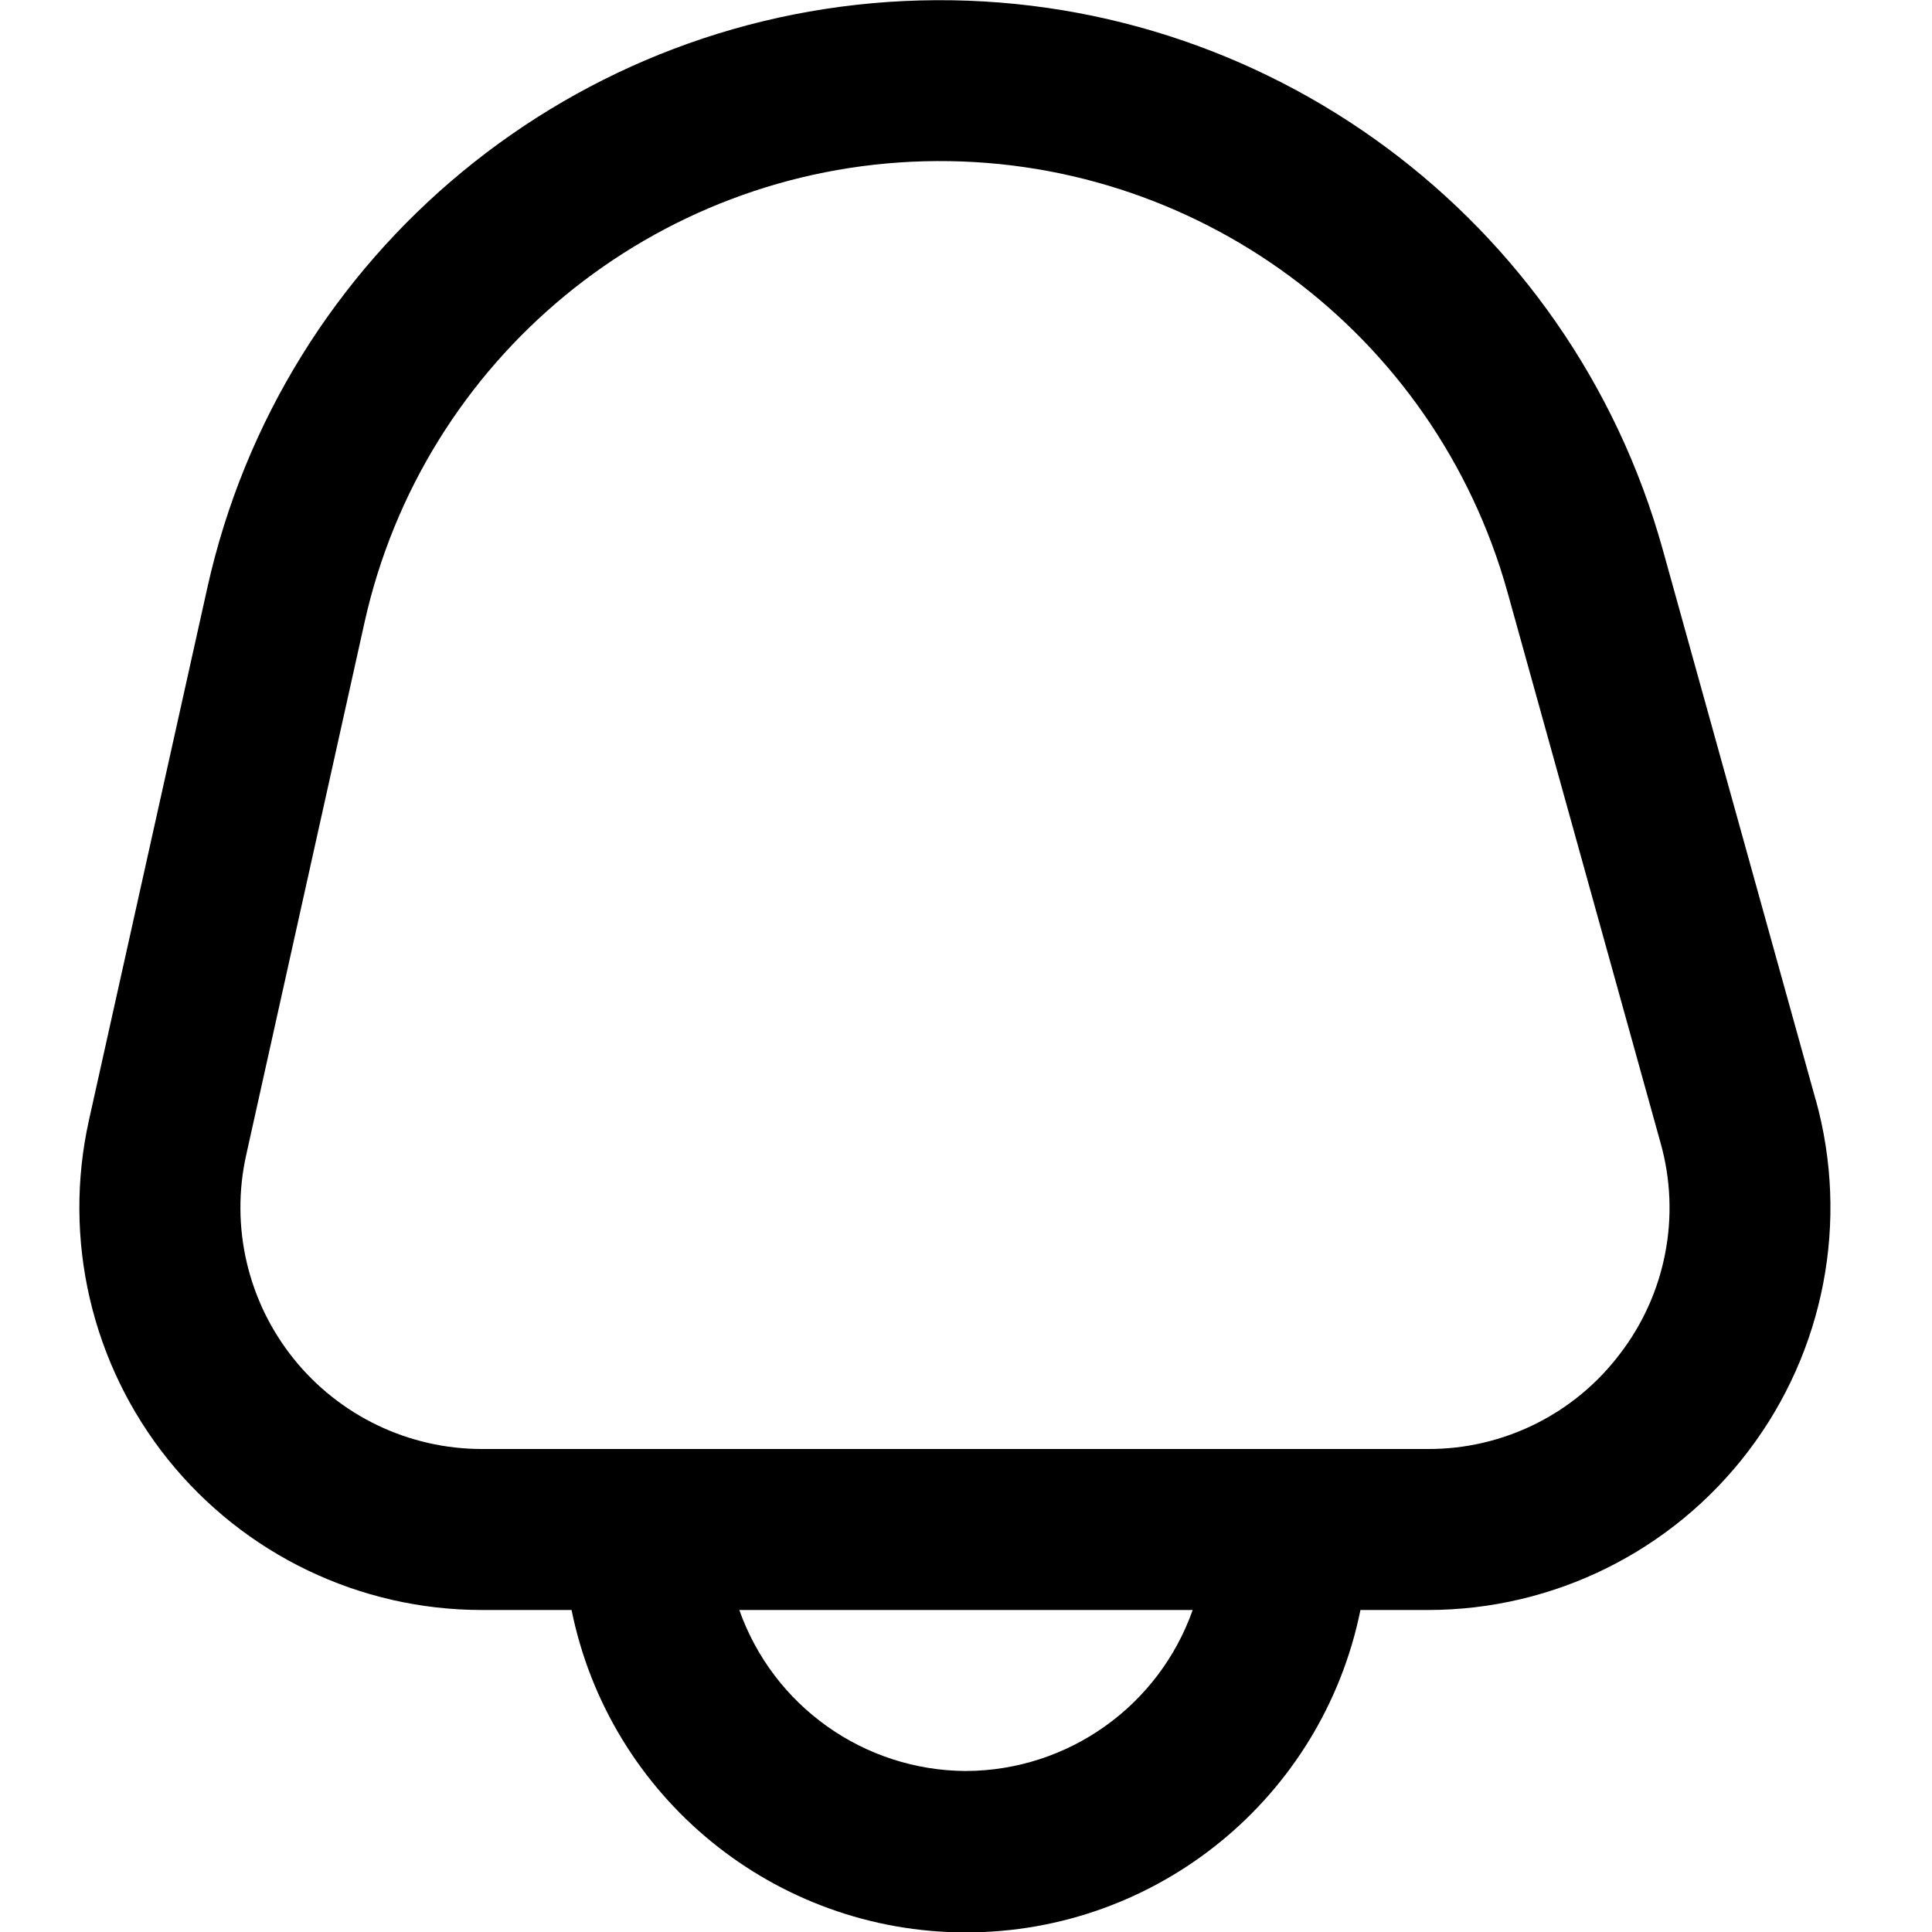
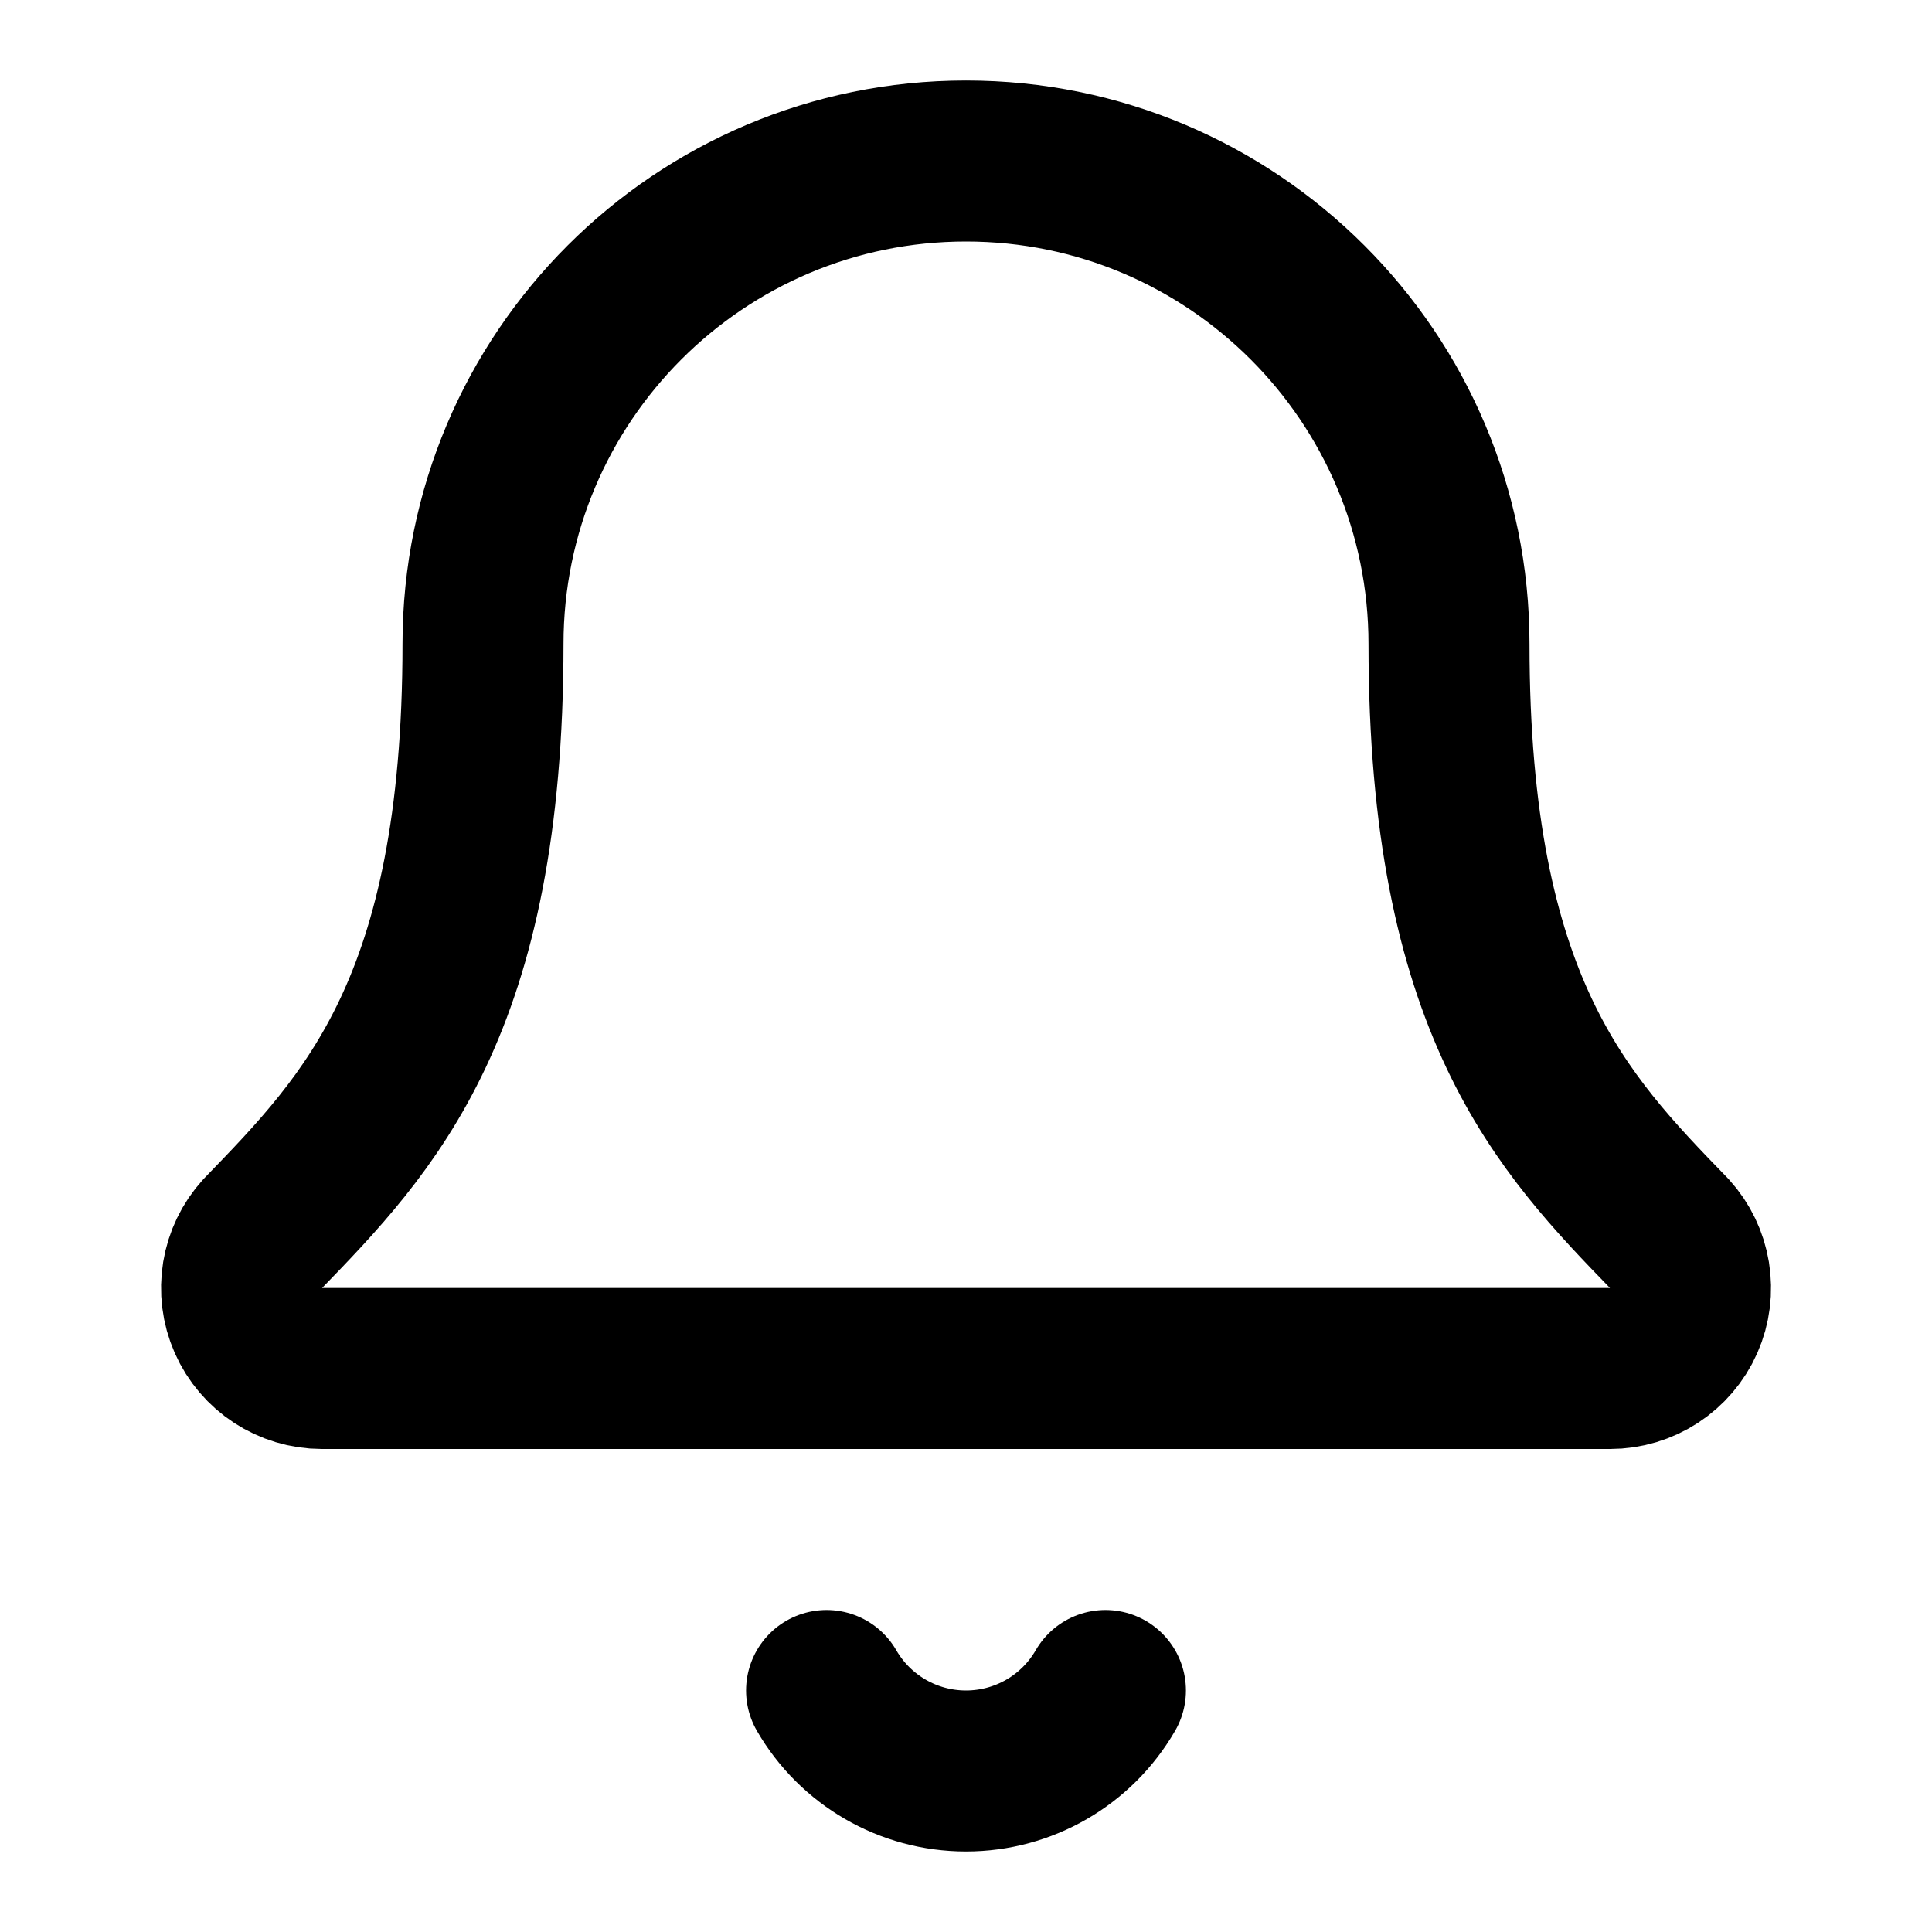
- <svg xmlns="http://www.w3.org/2000/svg" id="Outline" viewBox="0 0 24 24" width="512" height="512">
-   <path d="M22.555,13.662l-1.9-6.836A9.321,9.321,0,0,0,2.576,7.3L1.105,13.915A5,5,0,0,0,5.986,20H7.1a5,5,0,0,0,9.8,0h.838a5,5,0,0,0,4.818-6.338ZM12,22a3,3,0,0,1-2.816-2h5.632A3,3,0,0,1,12,22Zm8.126-5.185A2.977,2.977,0,0,1,17.737,18H5.986a3,3,0,0,1-2.928-3.651l1.47-6.616a7.321,7.321,0,0,1,14.2-.372l1.9,6.836A2.977,2.977,0,0,1,20.126,16.815Z" />
+ <svg xmlns="http://www.w3.org/2000/svg" width="24" height="24" viewBox="0 0 24 24" fill="none" stroke="currentColor" stroke-width="2" stroke-linecap="round" stroke-linejoin="round" class="lucide lucide-bell">
+   <path d="M10.268 21a2 2 0 0 0 3.464 0" />
+   <path d="M3.262 15.326A1 1 0 0 0 4 17h16a1 1 0 0 0 .74-1.673C19.41 13.956 18 12.499 18 8A6 6 0 0 0 6 8c0 4.499-1.411 5.956-2.738 7.326" />
</svg>
